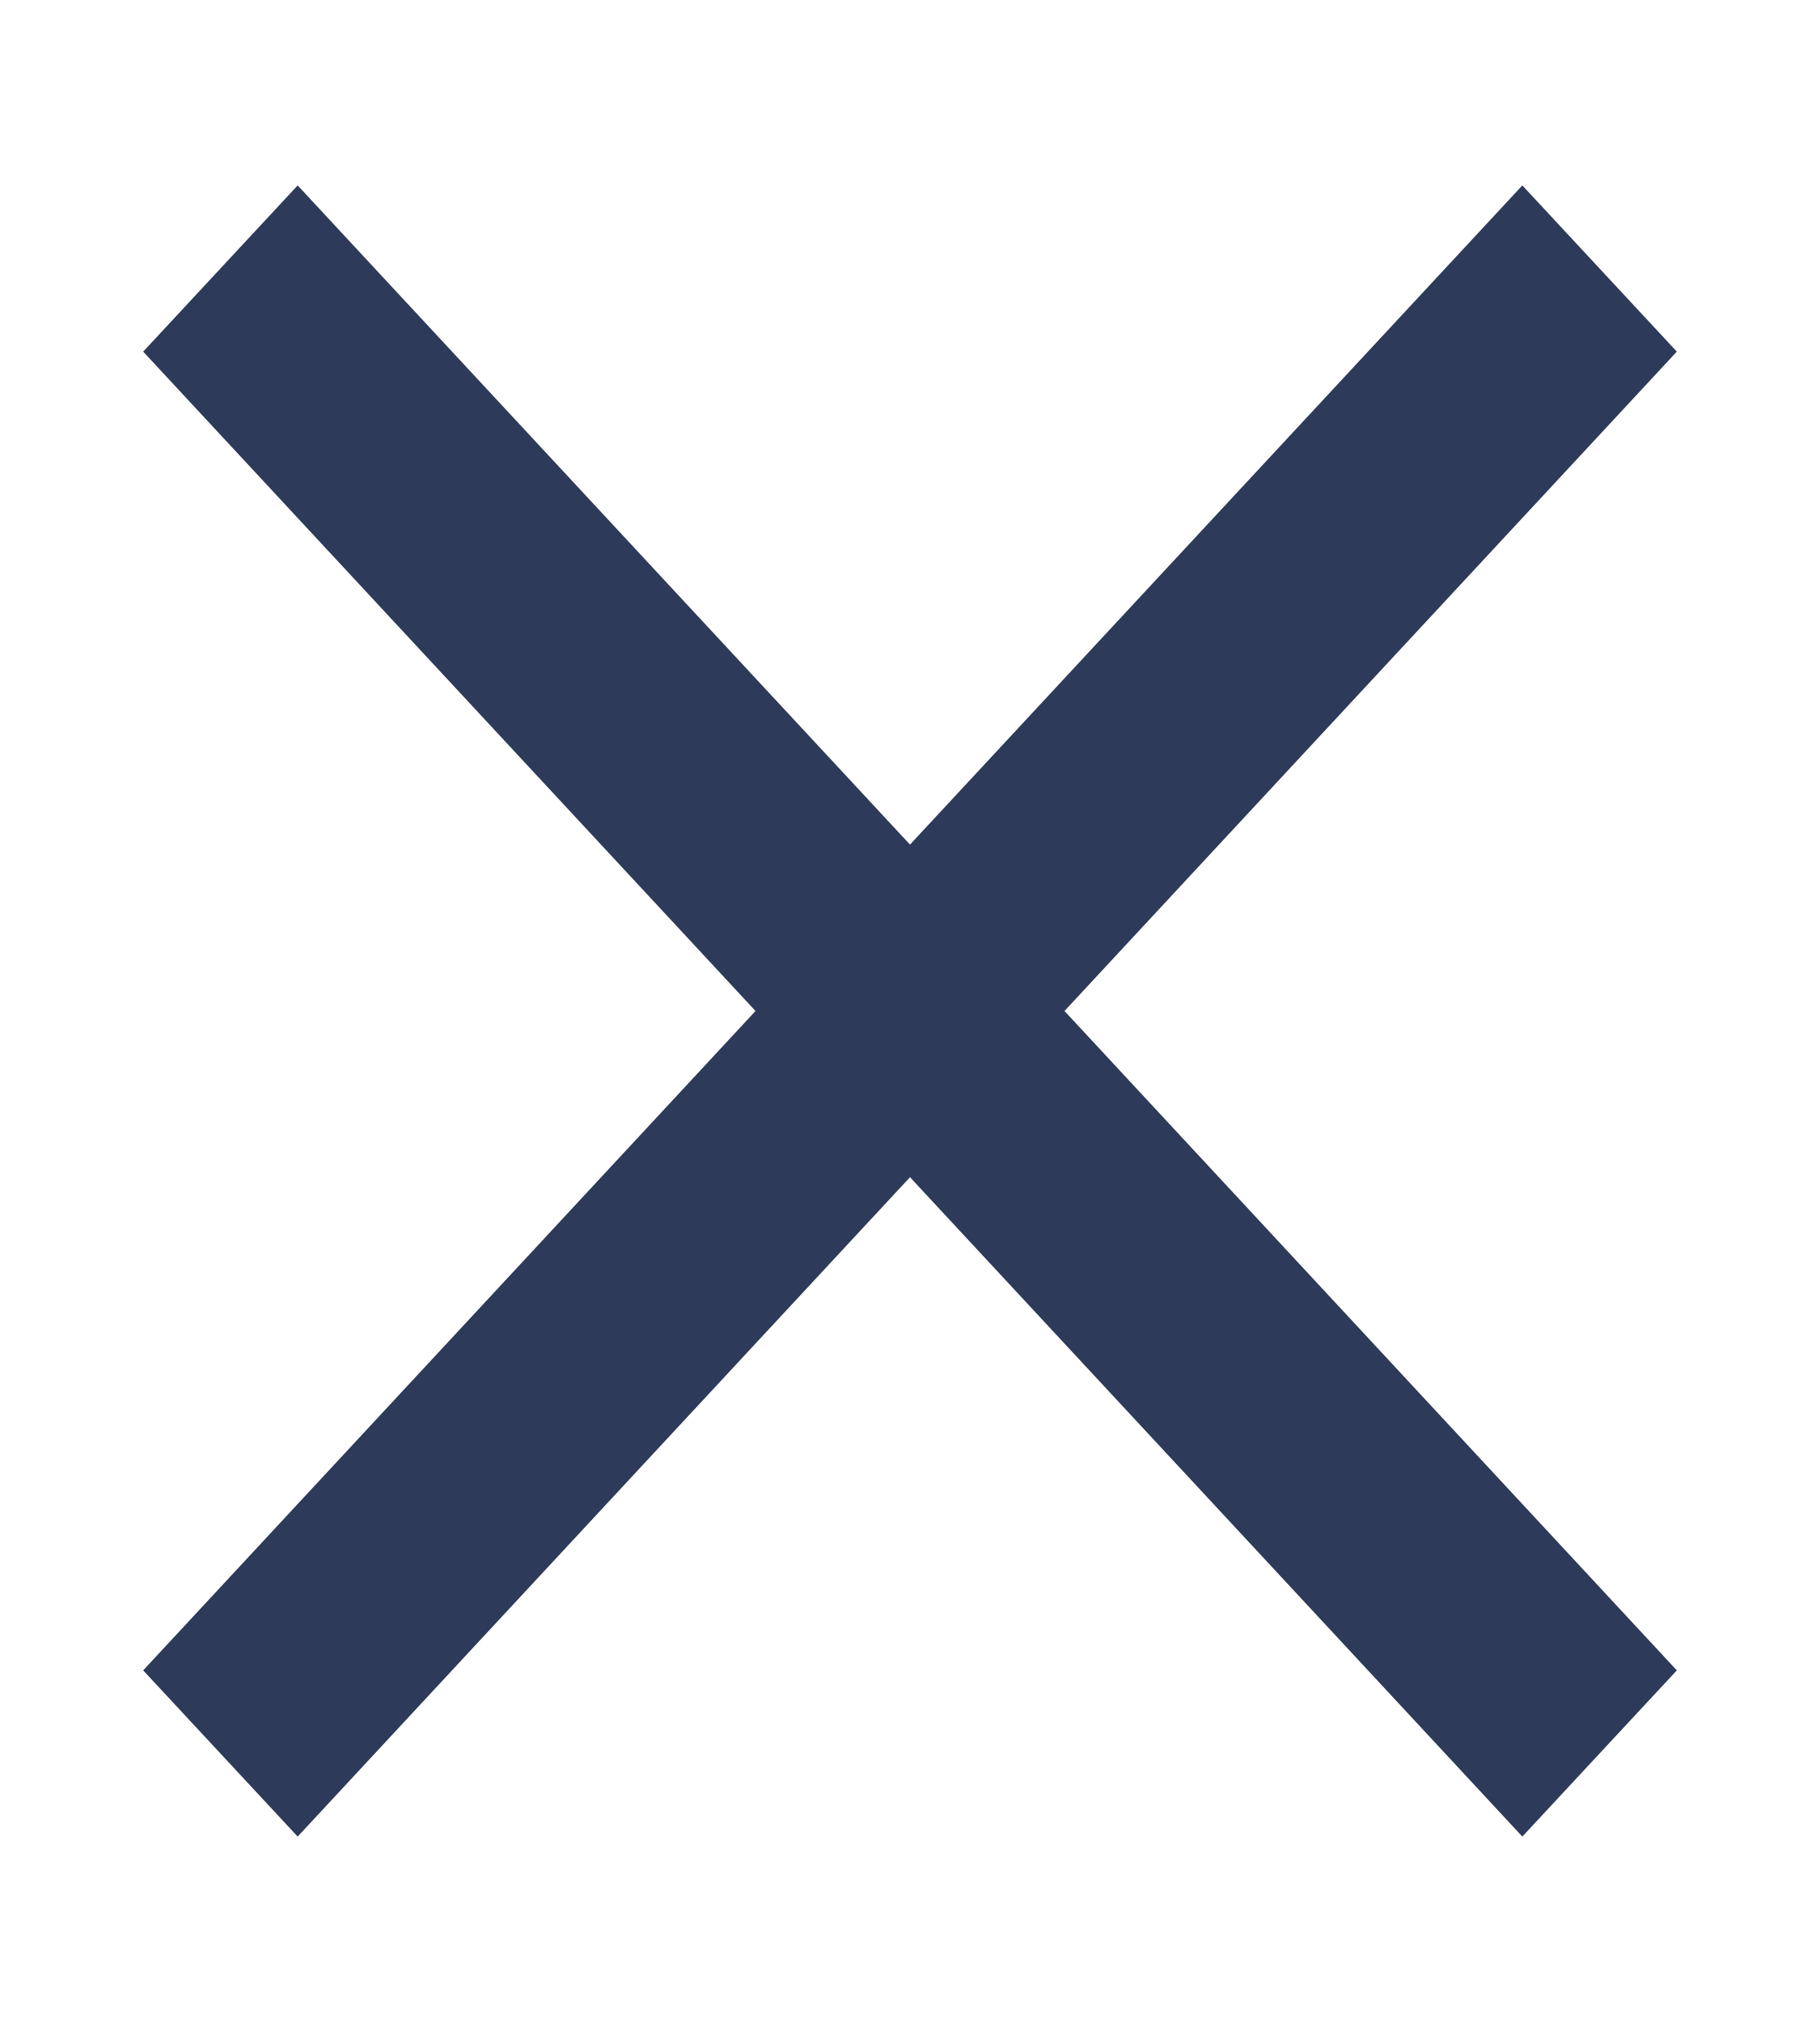
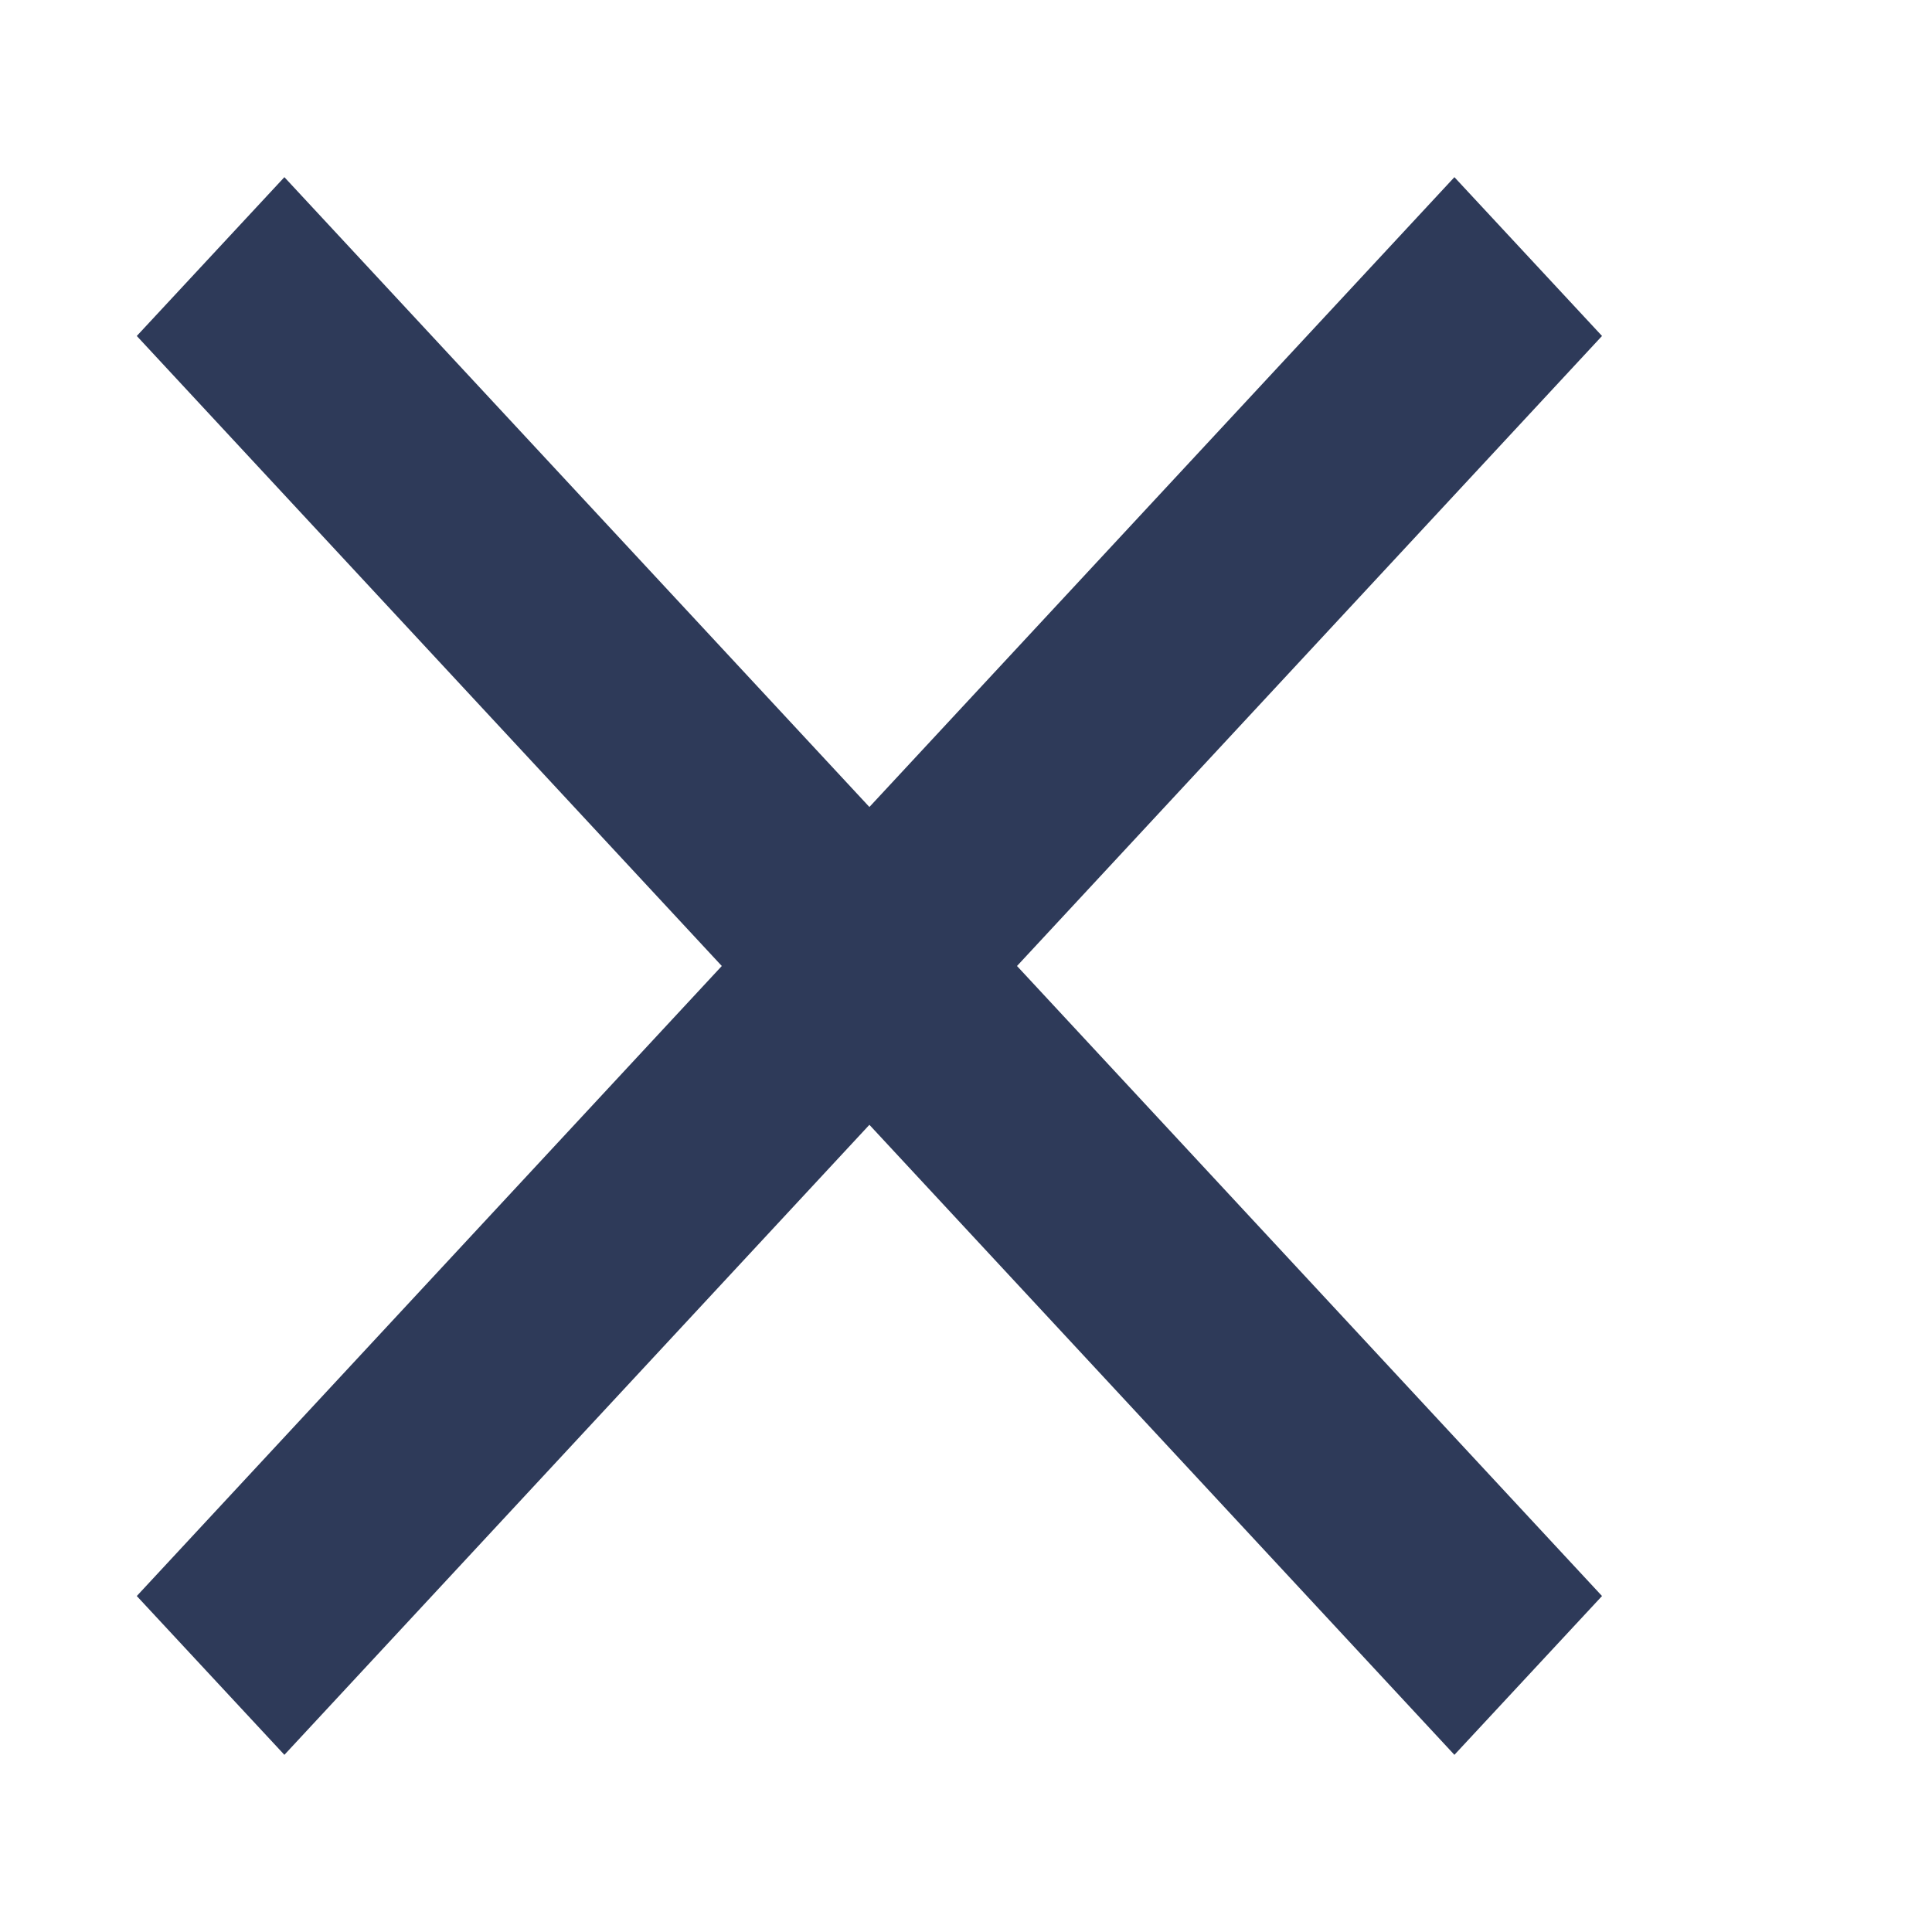
- <svg xmlns="http://www.w3.org/2000/svg" width="9" height="10" viewBox="0 0 9 10" fill="none">
+ <svg xmlns="http://www.w3.org/2000/svg" width="10" height="10" viewBox="0 0 10 10" fill="none">
  <path d="M7.528 0.917L4.5 4.177L1.472 0.917L0.708 1.739L3.736 5L0.708 8.261L1.472 9.083L4.5 5.822L7.528 9.083L8.292 8.261L5.264 5L8.292 1.739L7.528 0.917Z" fill="#2E3A59" />
</svg>
